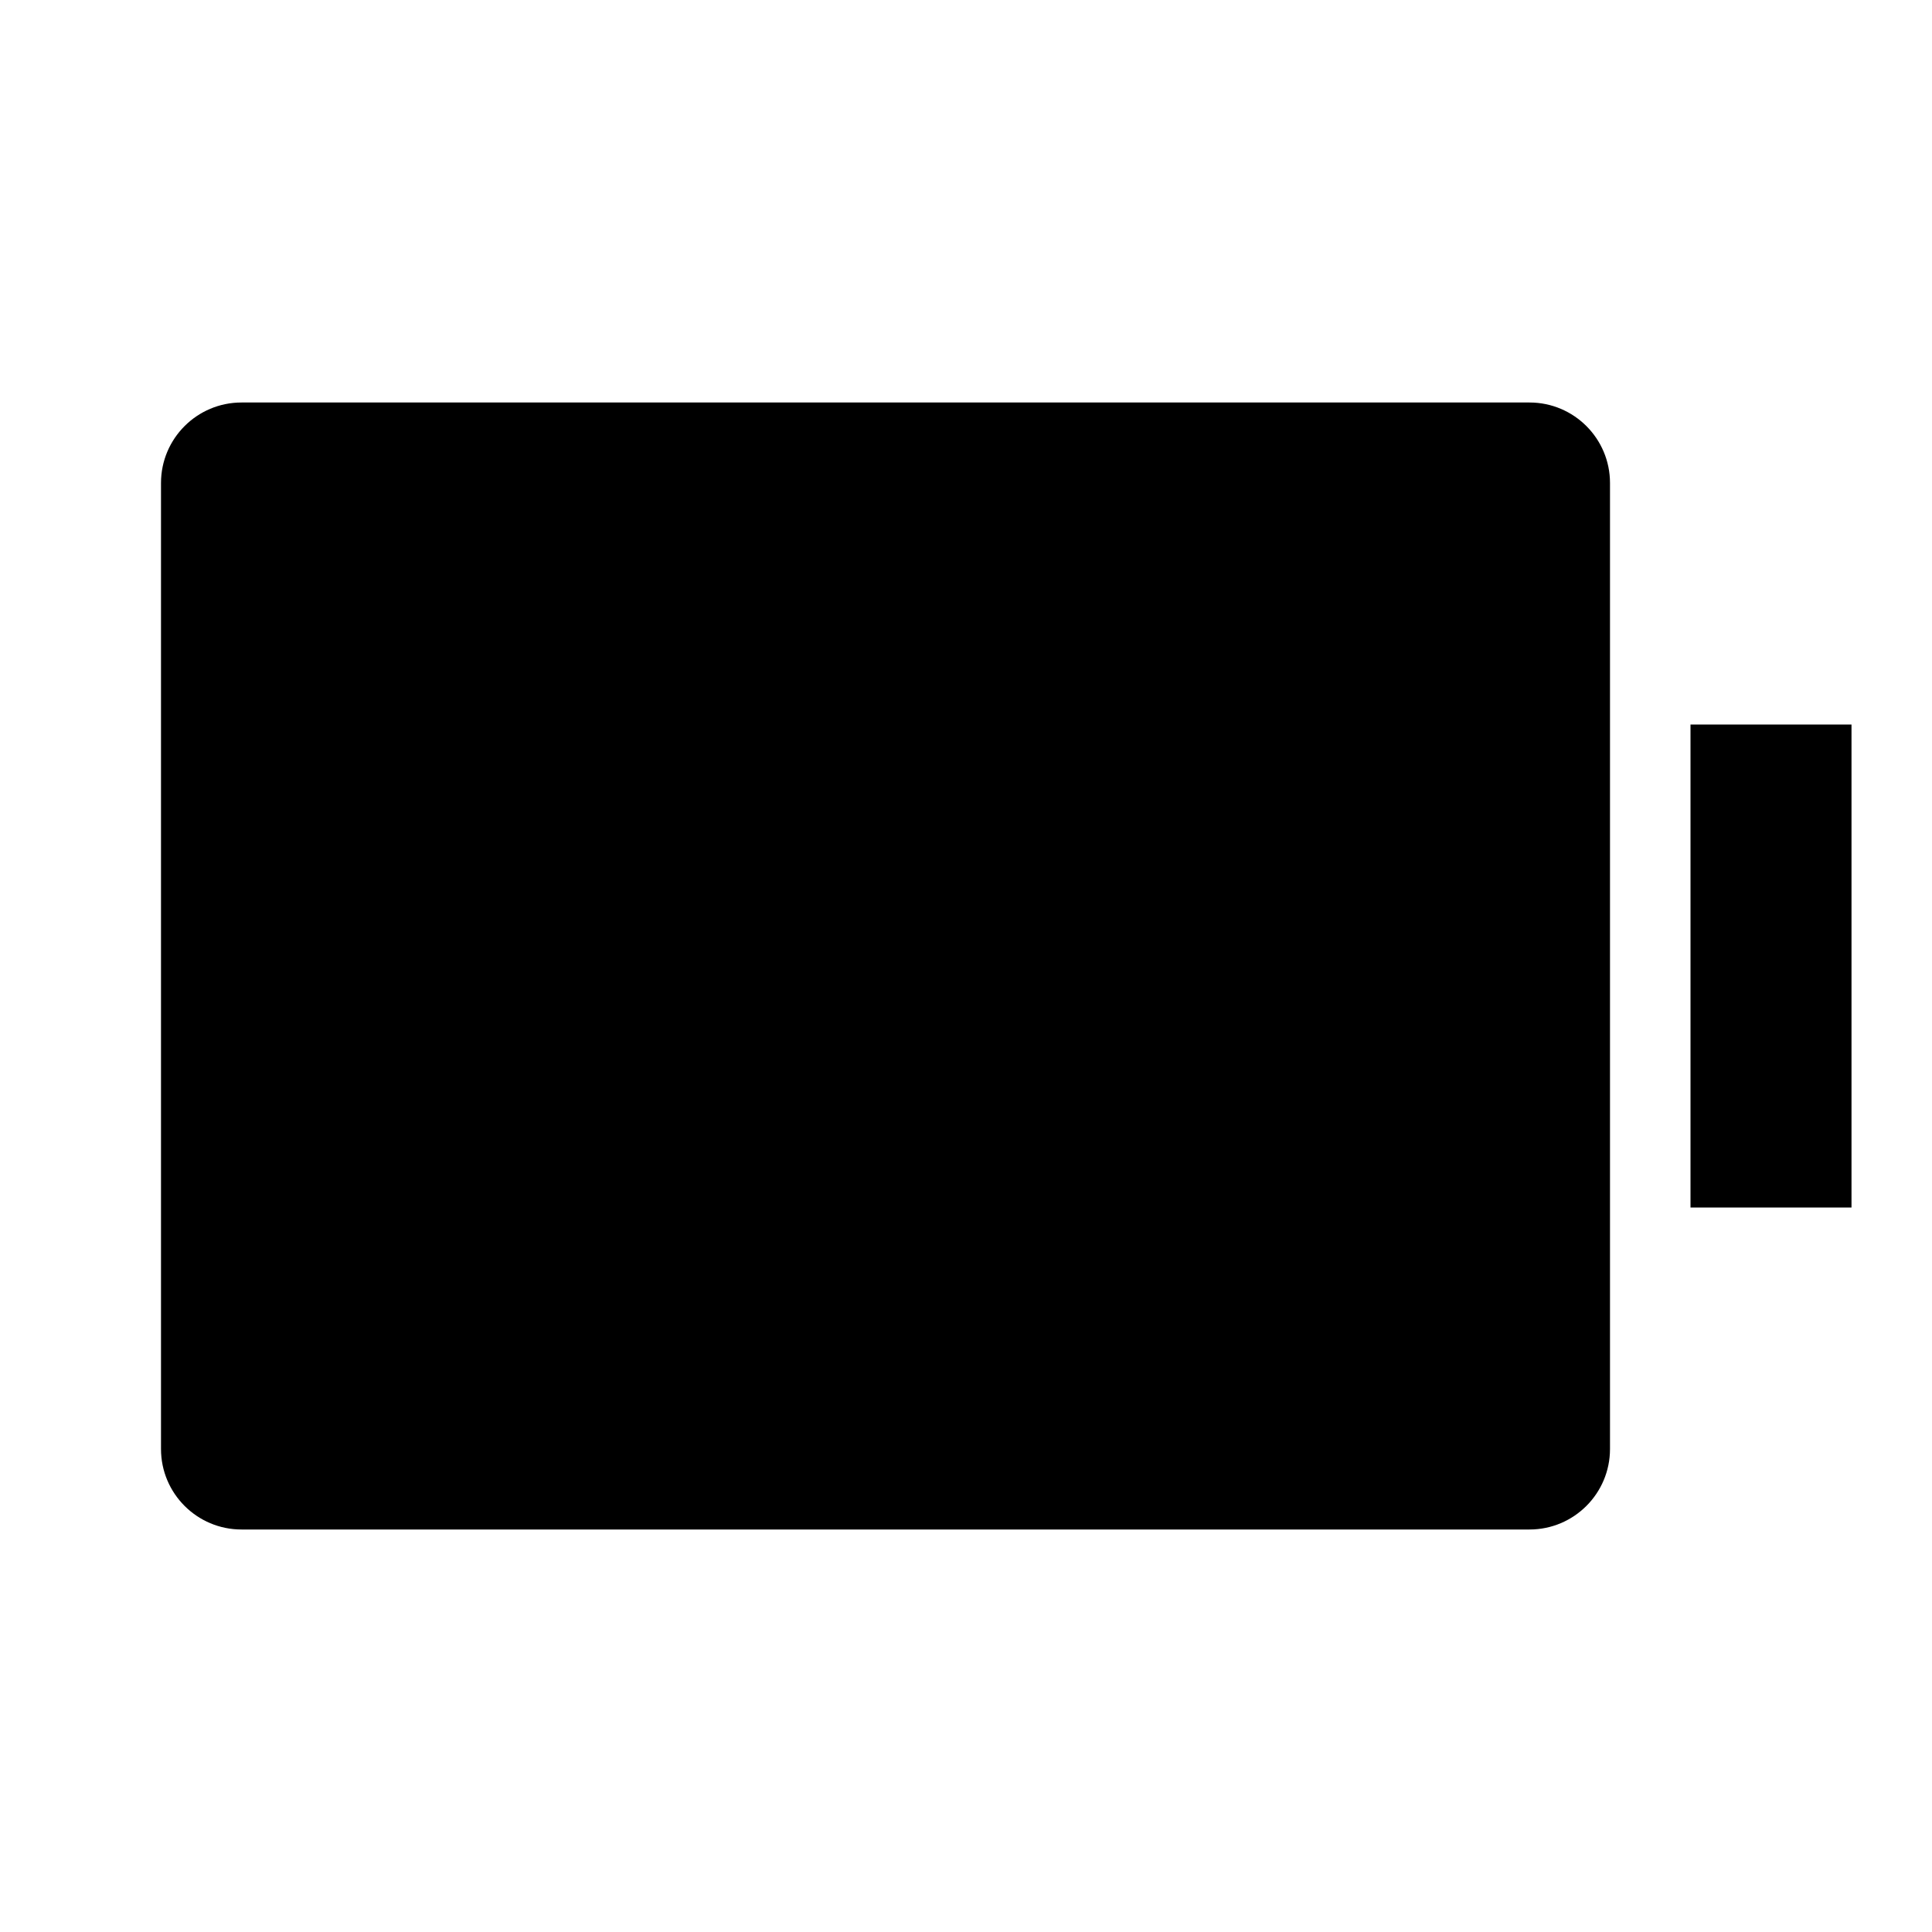
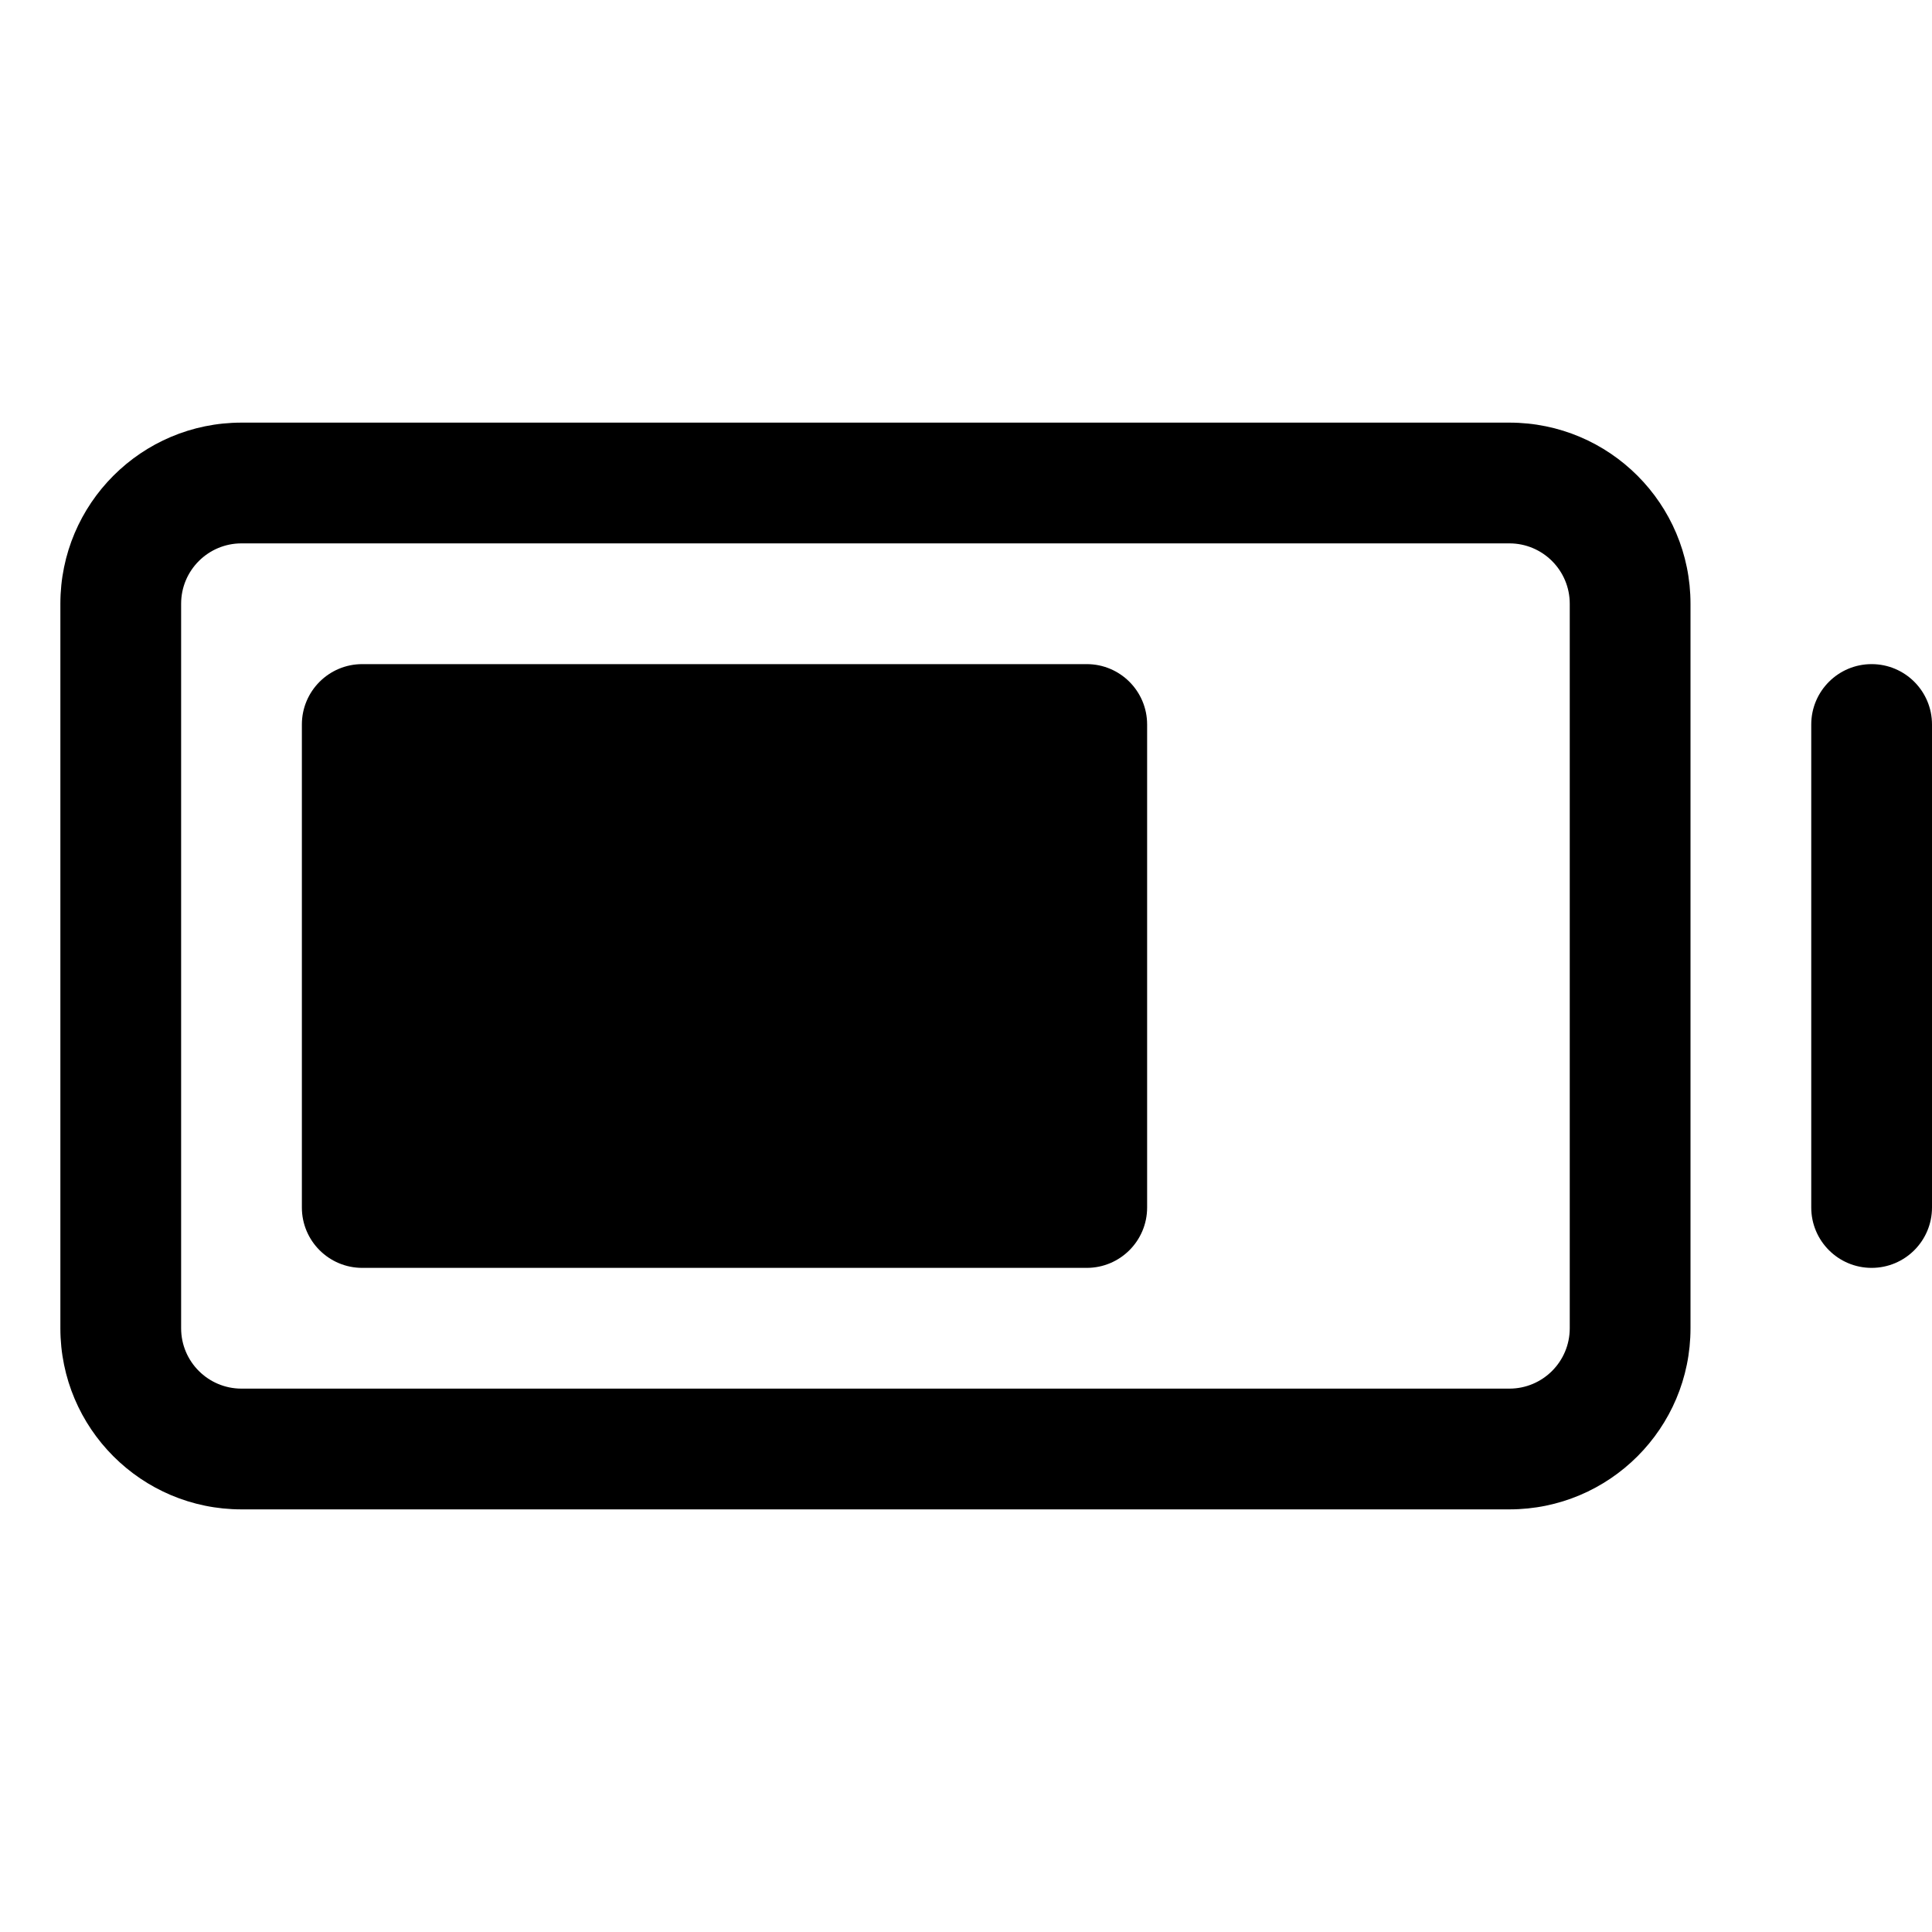
- <svg xmlns="http://www.w3.org/2000/svg" viewBox="0 0 24 24" fill="currentColor">
-   <path d="M3 5H19C19.552 5 20 5.448 20 6V18C20 18.552 19.552 19 19 19H3C2.448 19 2 18.552 2 18V6C2 5.448 2.448 5 3 5ZM21 9H23V15H21V9Z" />
+ <svg xmlns="http://www.w3.org/2000/svg" width="1em" height="1em" viewBox="0 0 256 256">
+   <path fill="currentColor" d="M152 96v64a8 8 0 0 1-8 8H48a8 8 0 0 1-8-8V96a8 8 0 0 1 8-8h96a8 8 0 0 1 8 8m72-16v96a24 24 0 0 1-24 24H32a24 24 0 0 1-24-24V80a24 24 0 0 1 24-24h168a24 24 0 0 1 24 24m-16 0a8 8 0 0 0-8-8H32a8 8 0 0 0-8 8v96a8 8 0 0 0 8 8h168a8 8 0 0 0 8-8Zm40 8a8 8 0 0 0-8 8v64a8 8 0 0 0 16 0V96a8 8 0 0 0-8-8" />
</svg>
